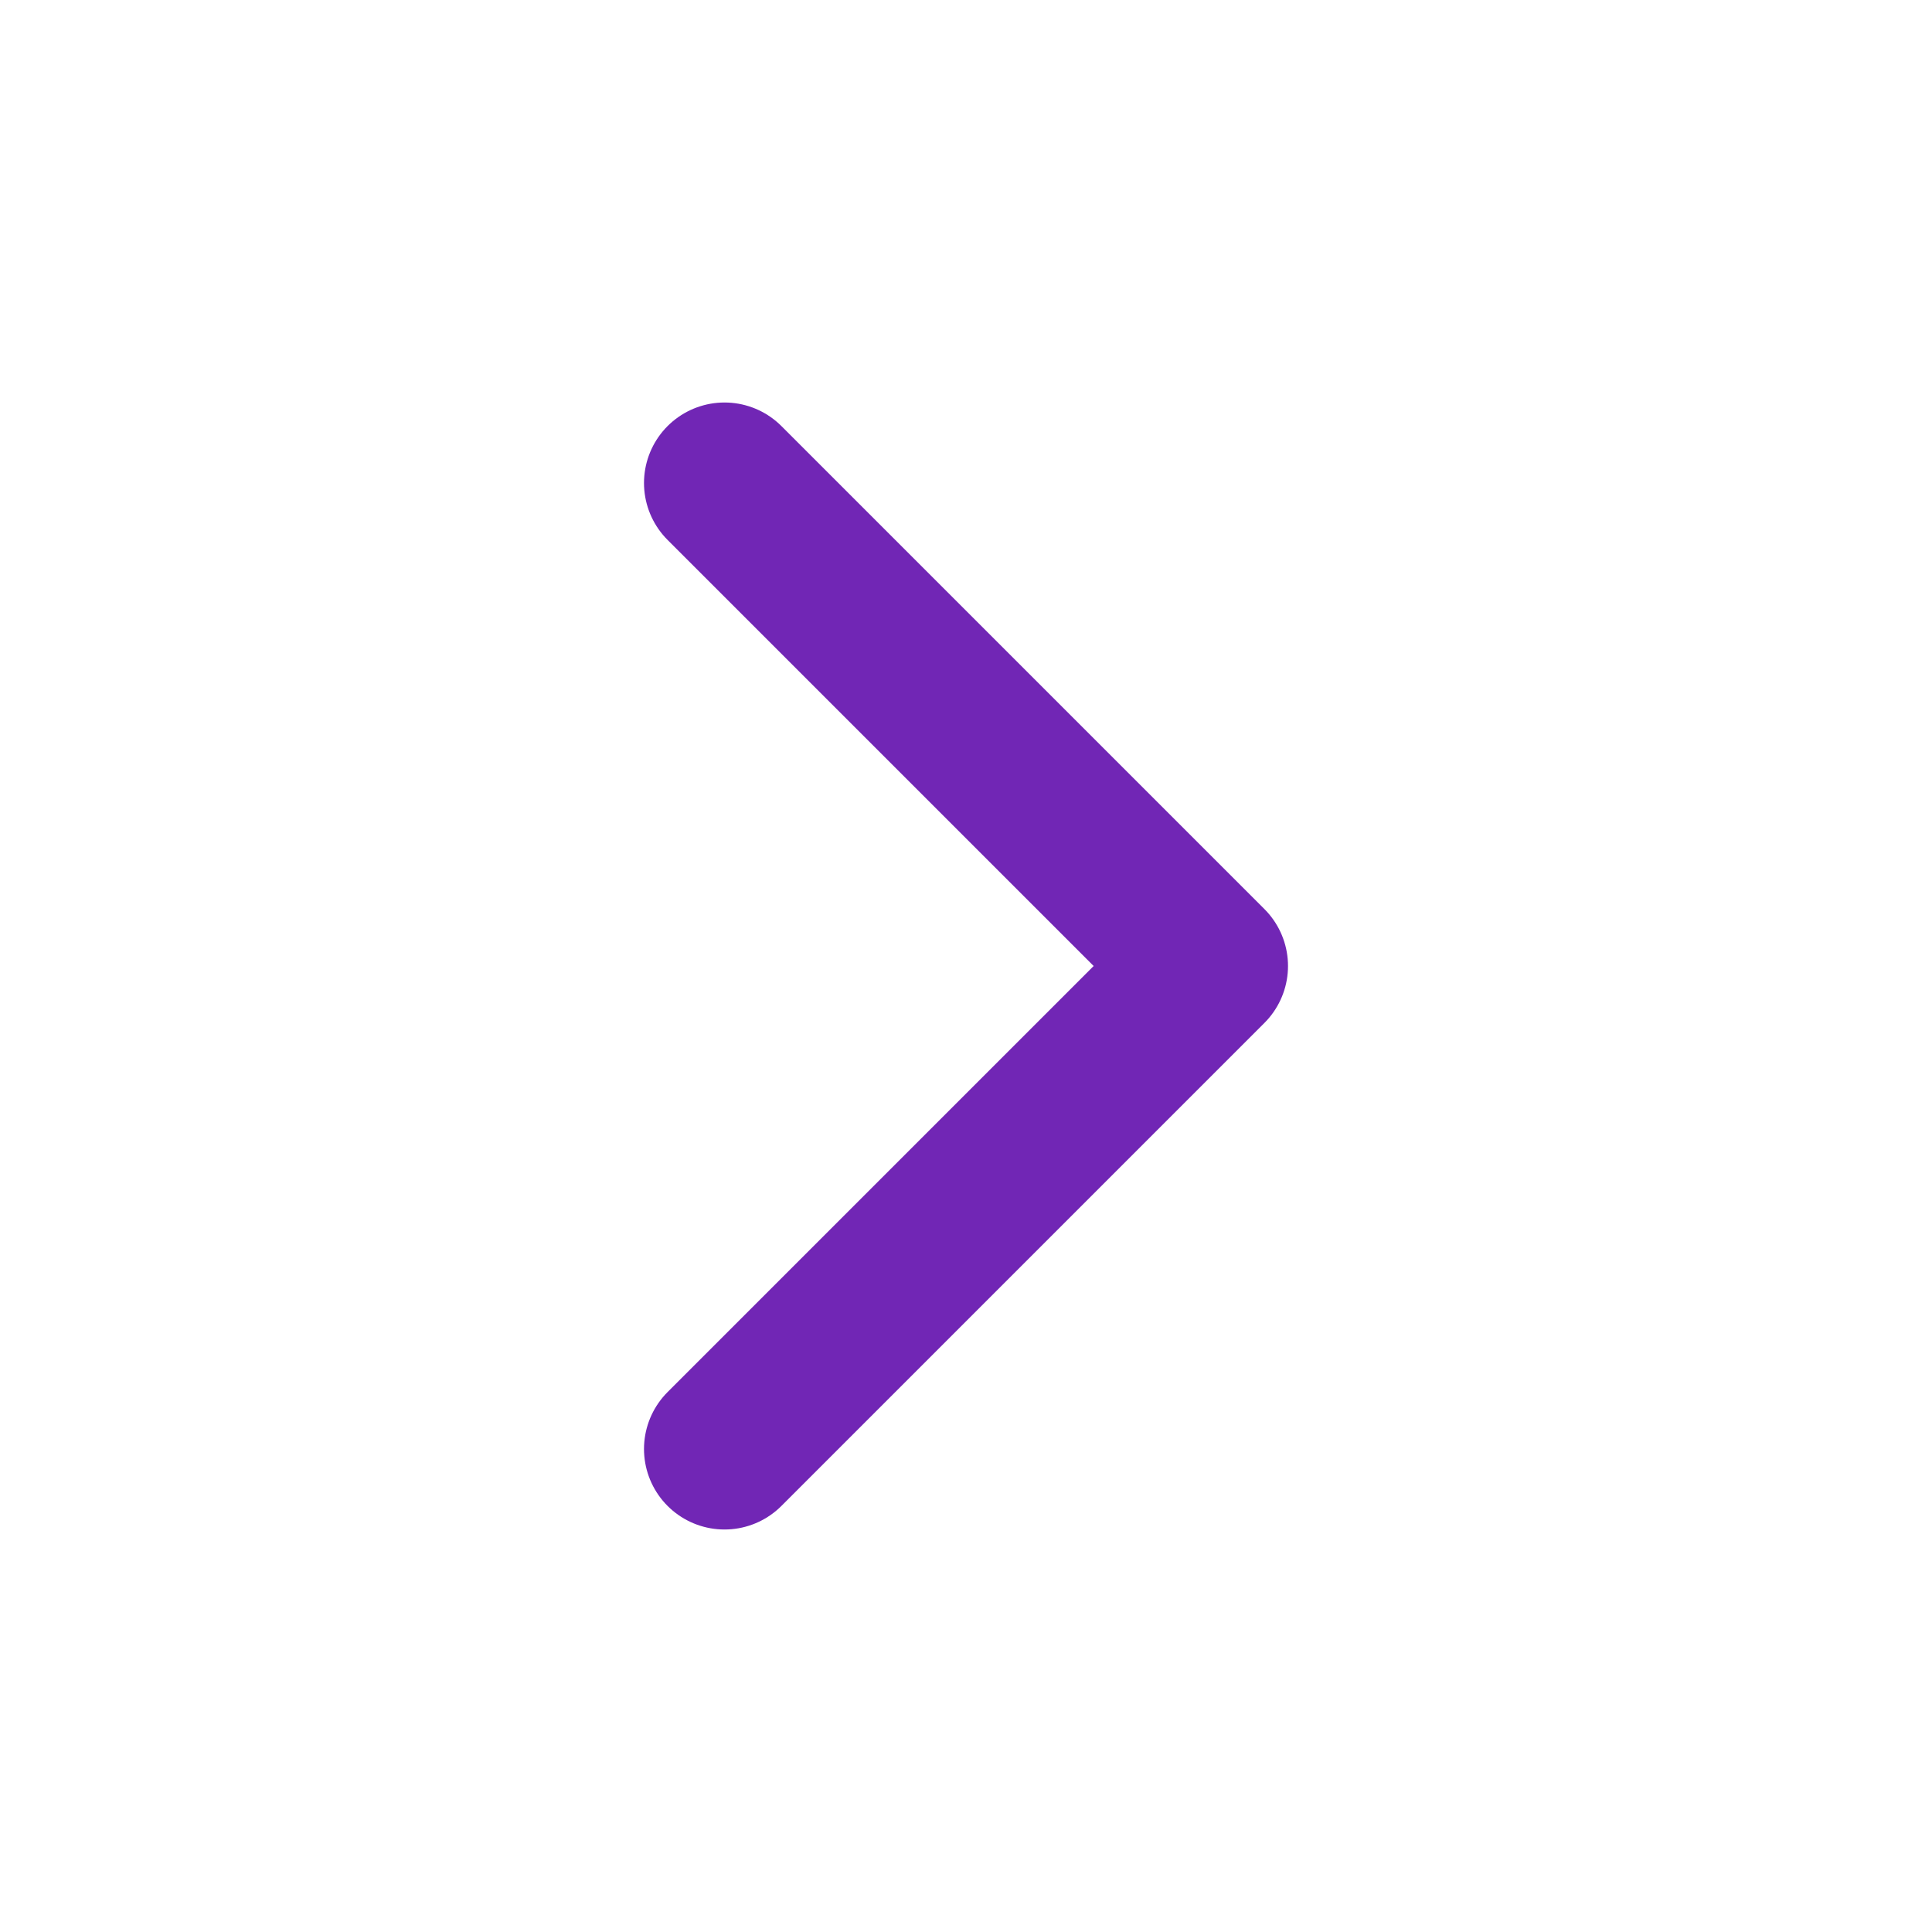
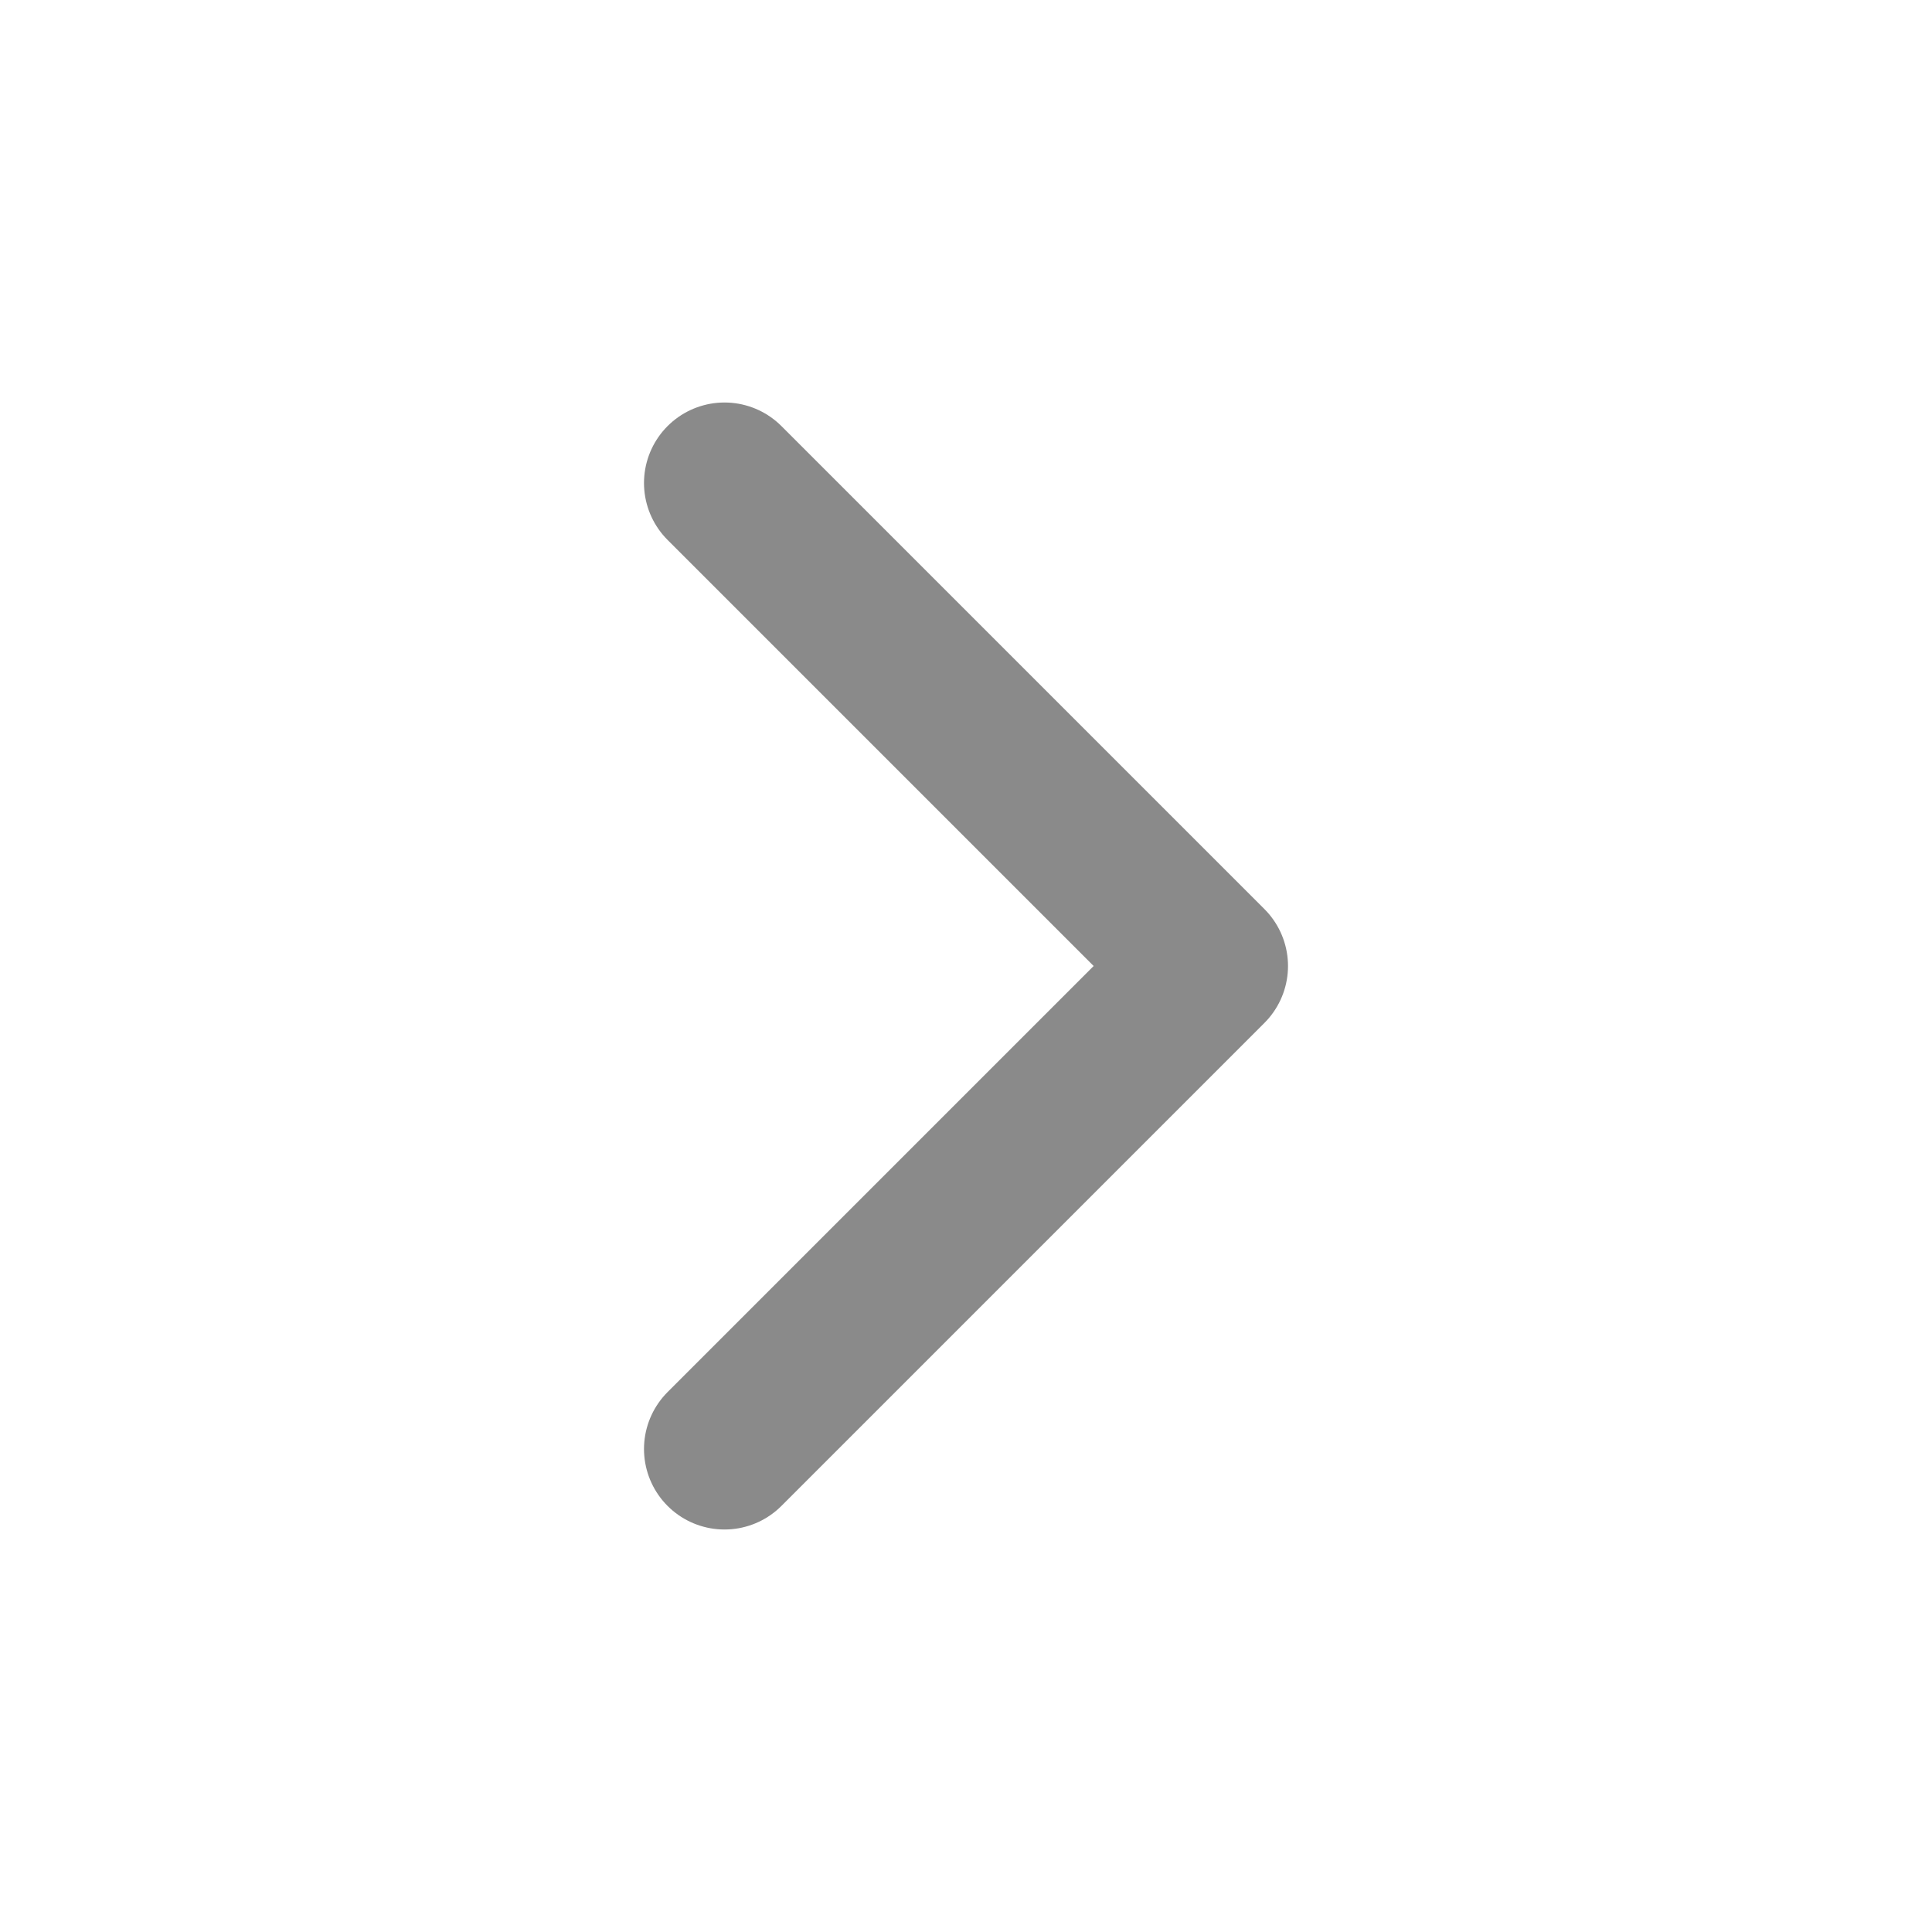
<svg xmlns="http://www.w3.org/2000/svg" width="24" height="24" viewBox="0 0 24 24" fill="none">
-   <path d="M9 18L15 12L9 6" stroke="#7126B5" stroke-width="2" stroke-linecap="round" stroke-linejoin="round" />
+   <path d="M9 18L15 12L9 6" stroke="#8A8A8A" stroke-width="2" stroke-linecap="round" stroke-linejoin="round" />
</svg>
